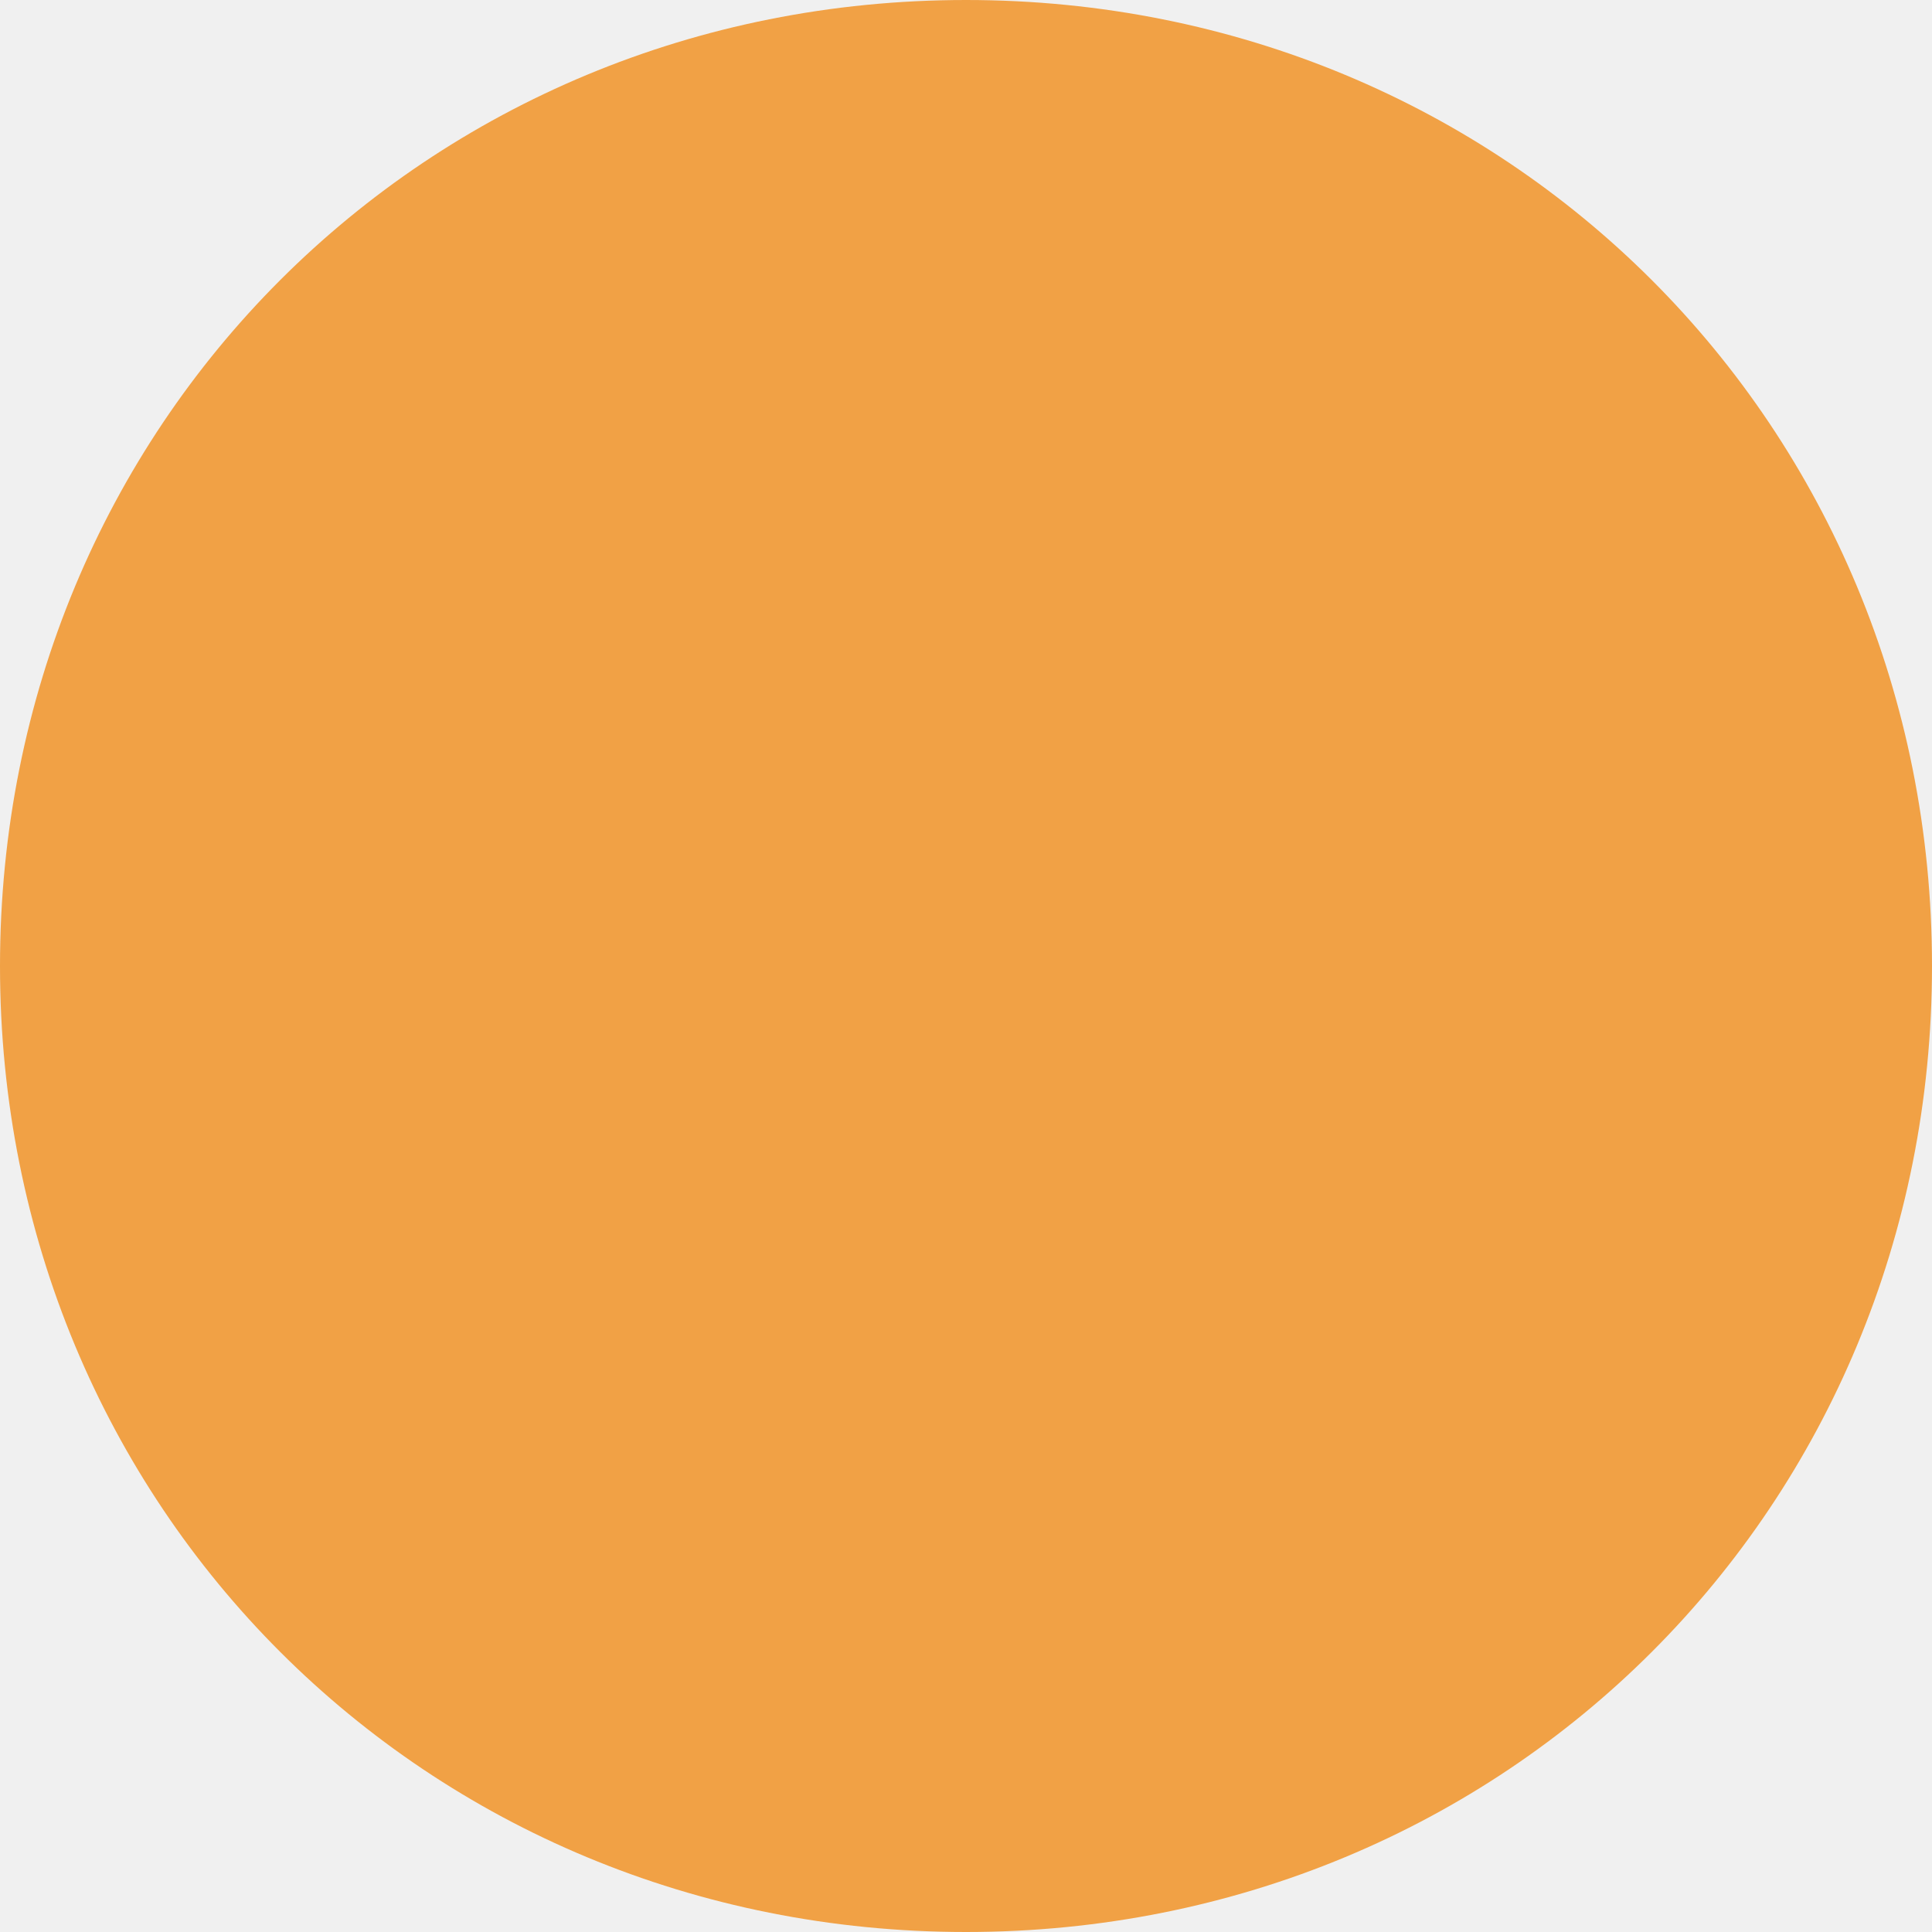
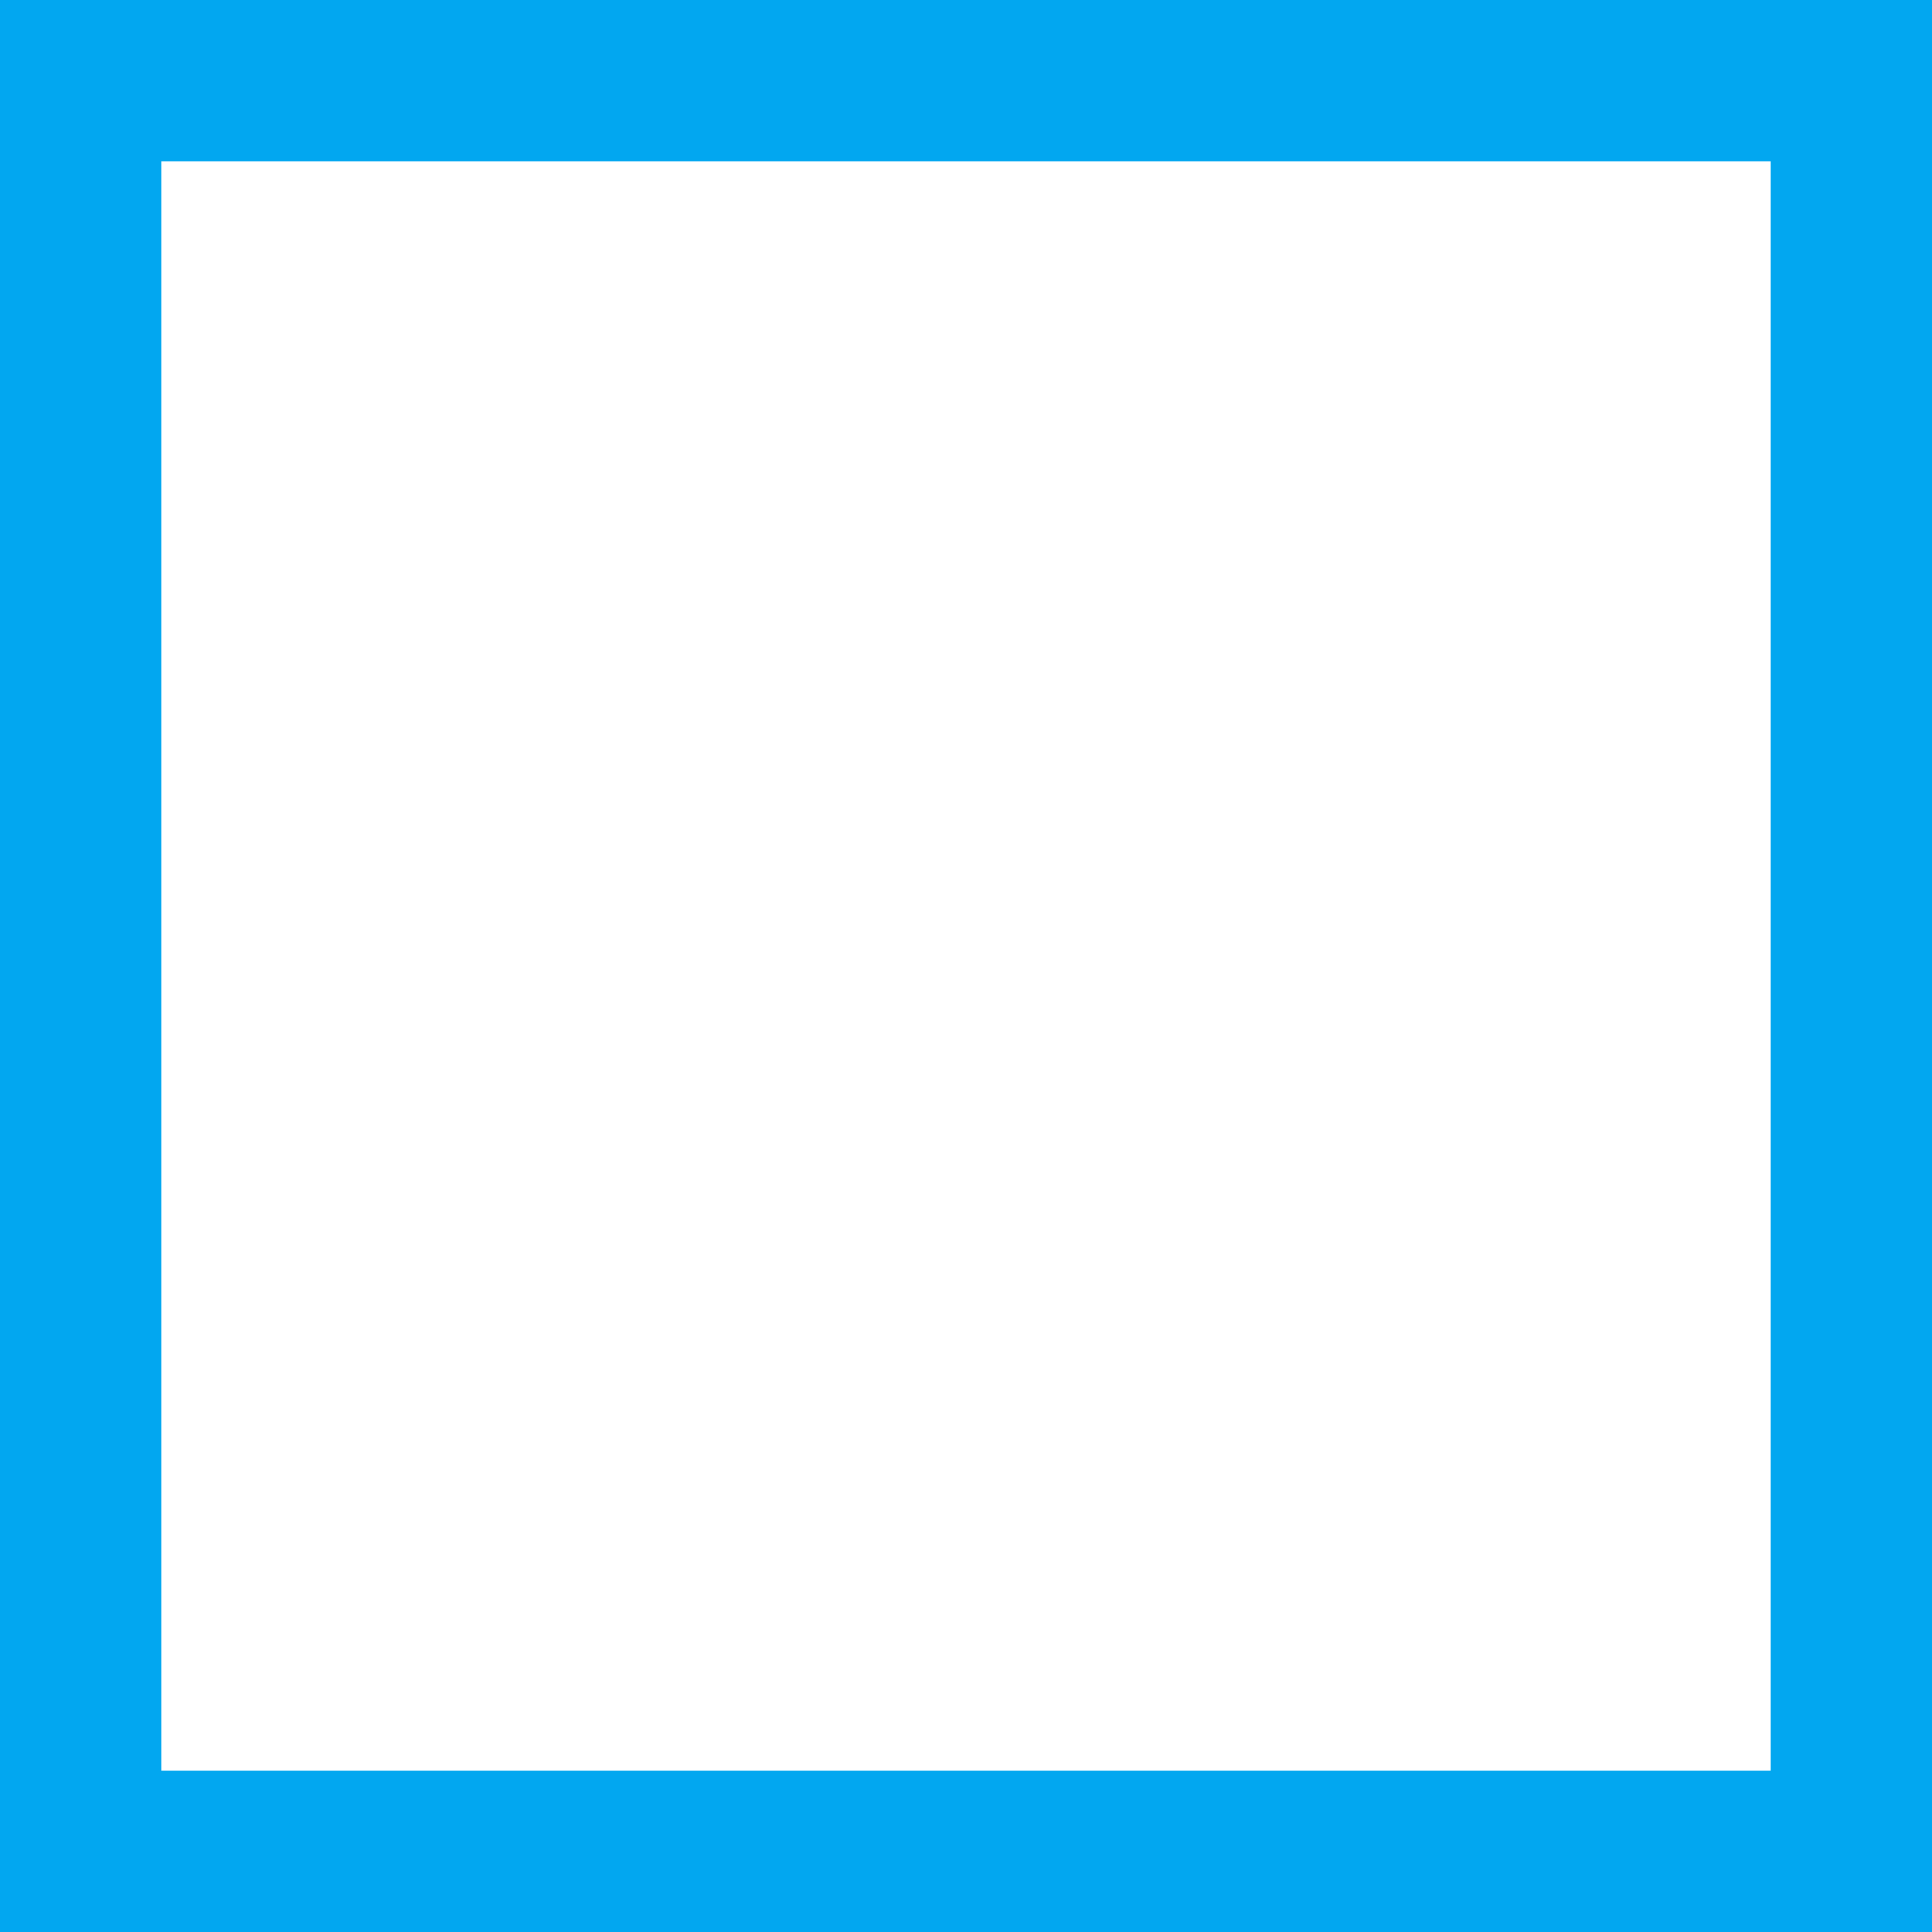
- <svg xmlns="http://www.w3.org/2000/svg" version="1.1" width="16px" height="16px">
-   <g transform="matrix(1 0 0 1 -8 -62 )">
-     <path d="M 16 62  C 20.48 62  24 65.52  24 70  C 24 74.48  20.48 78  16 78  C 11.52 78  8 74.48  8 70  C 8 65.52  11.52 62  16 62  Z " fill-rule="nonzero" fill="#f1a145" stroke="none" />
-   </g>
+ <svg xmlns="http://www.w3.org/2000/svg" version="1.1" width="12px" height="12px" viewBox="135 47.5  12 12">
+   <path d="M 135.5 48  L 146.5 48  L 146.5 59  L 135.5 59  L 135.5 48  Z " fill-rule="nonzero" fill="#ffffff" stroke="none" />
+   <path d="M 135.5 48  L 146.5 48  L 146.5 59  L 135.5 59  L 135.5 48  Z " stroke-width="1" stroke="#02a7f0" fill="none" />
</svg>
